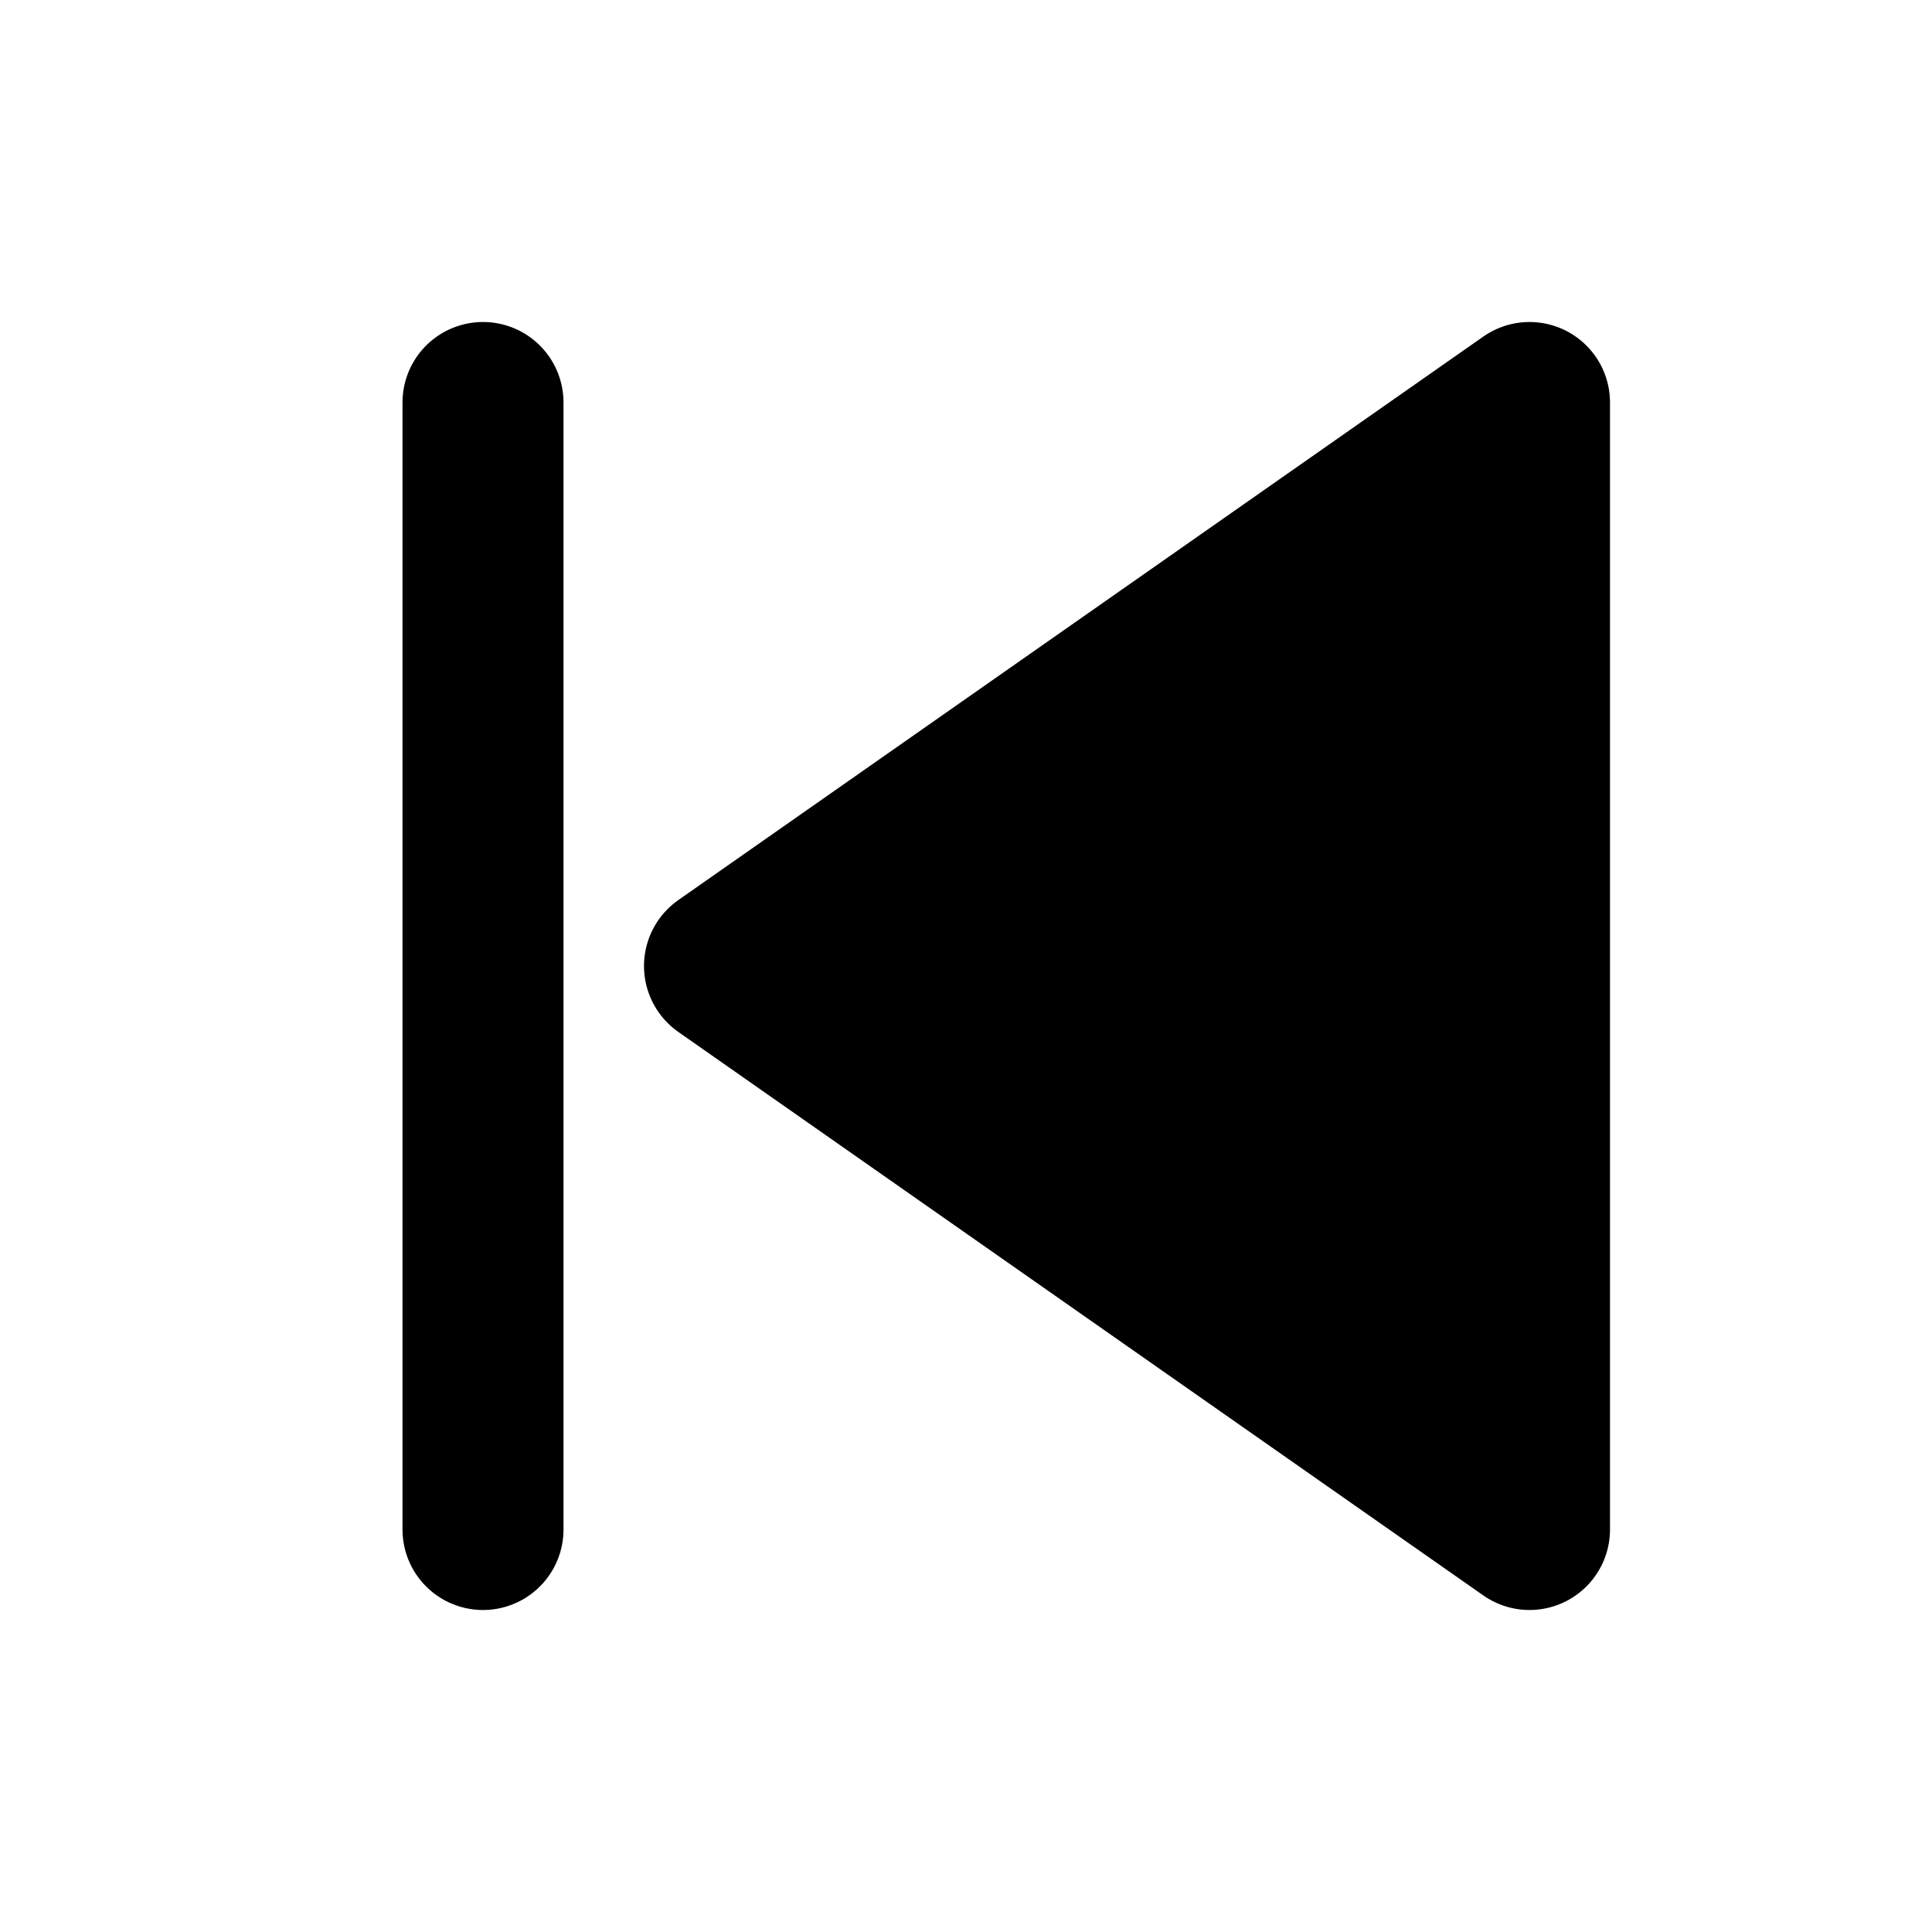
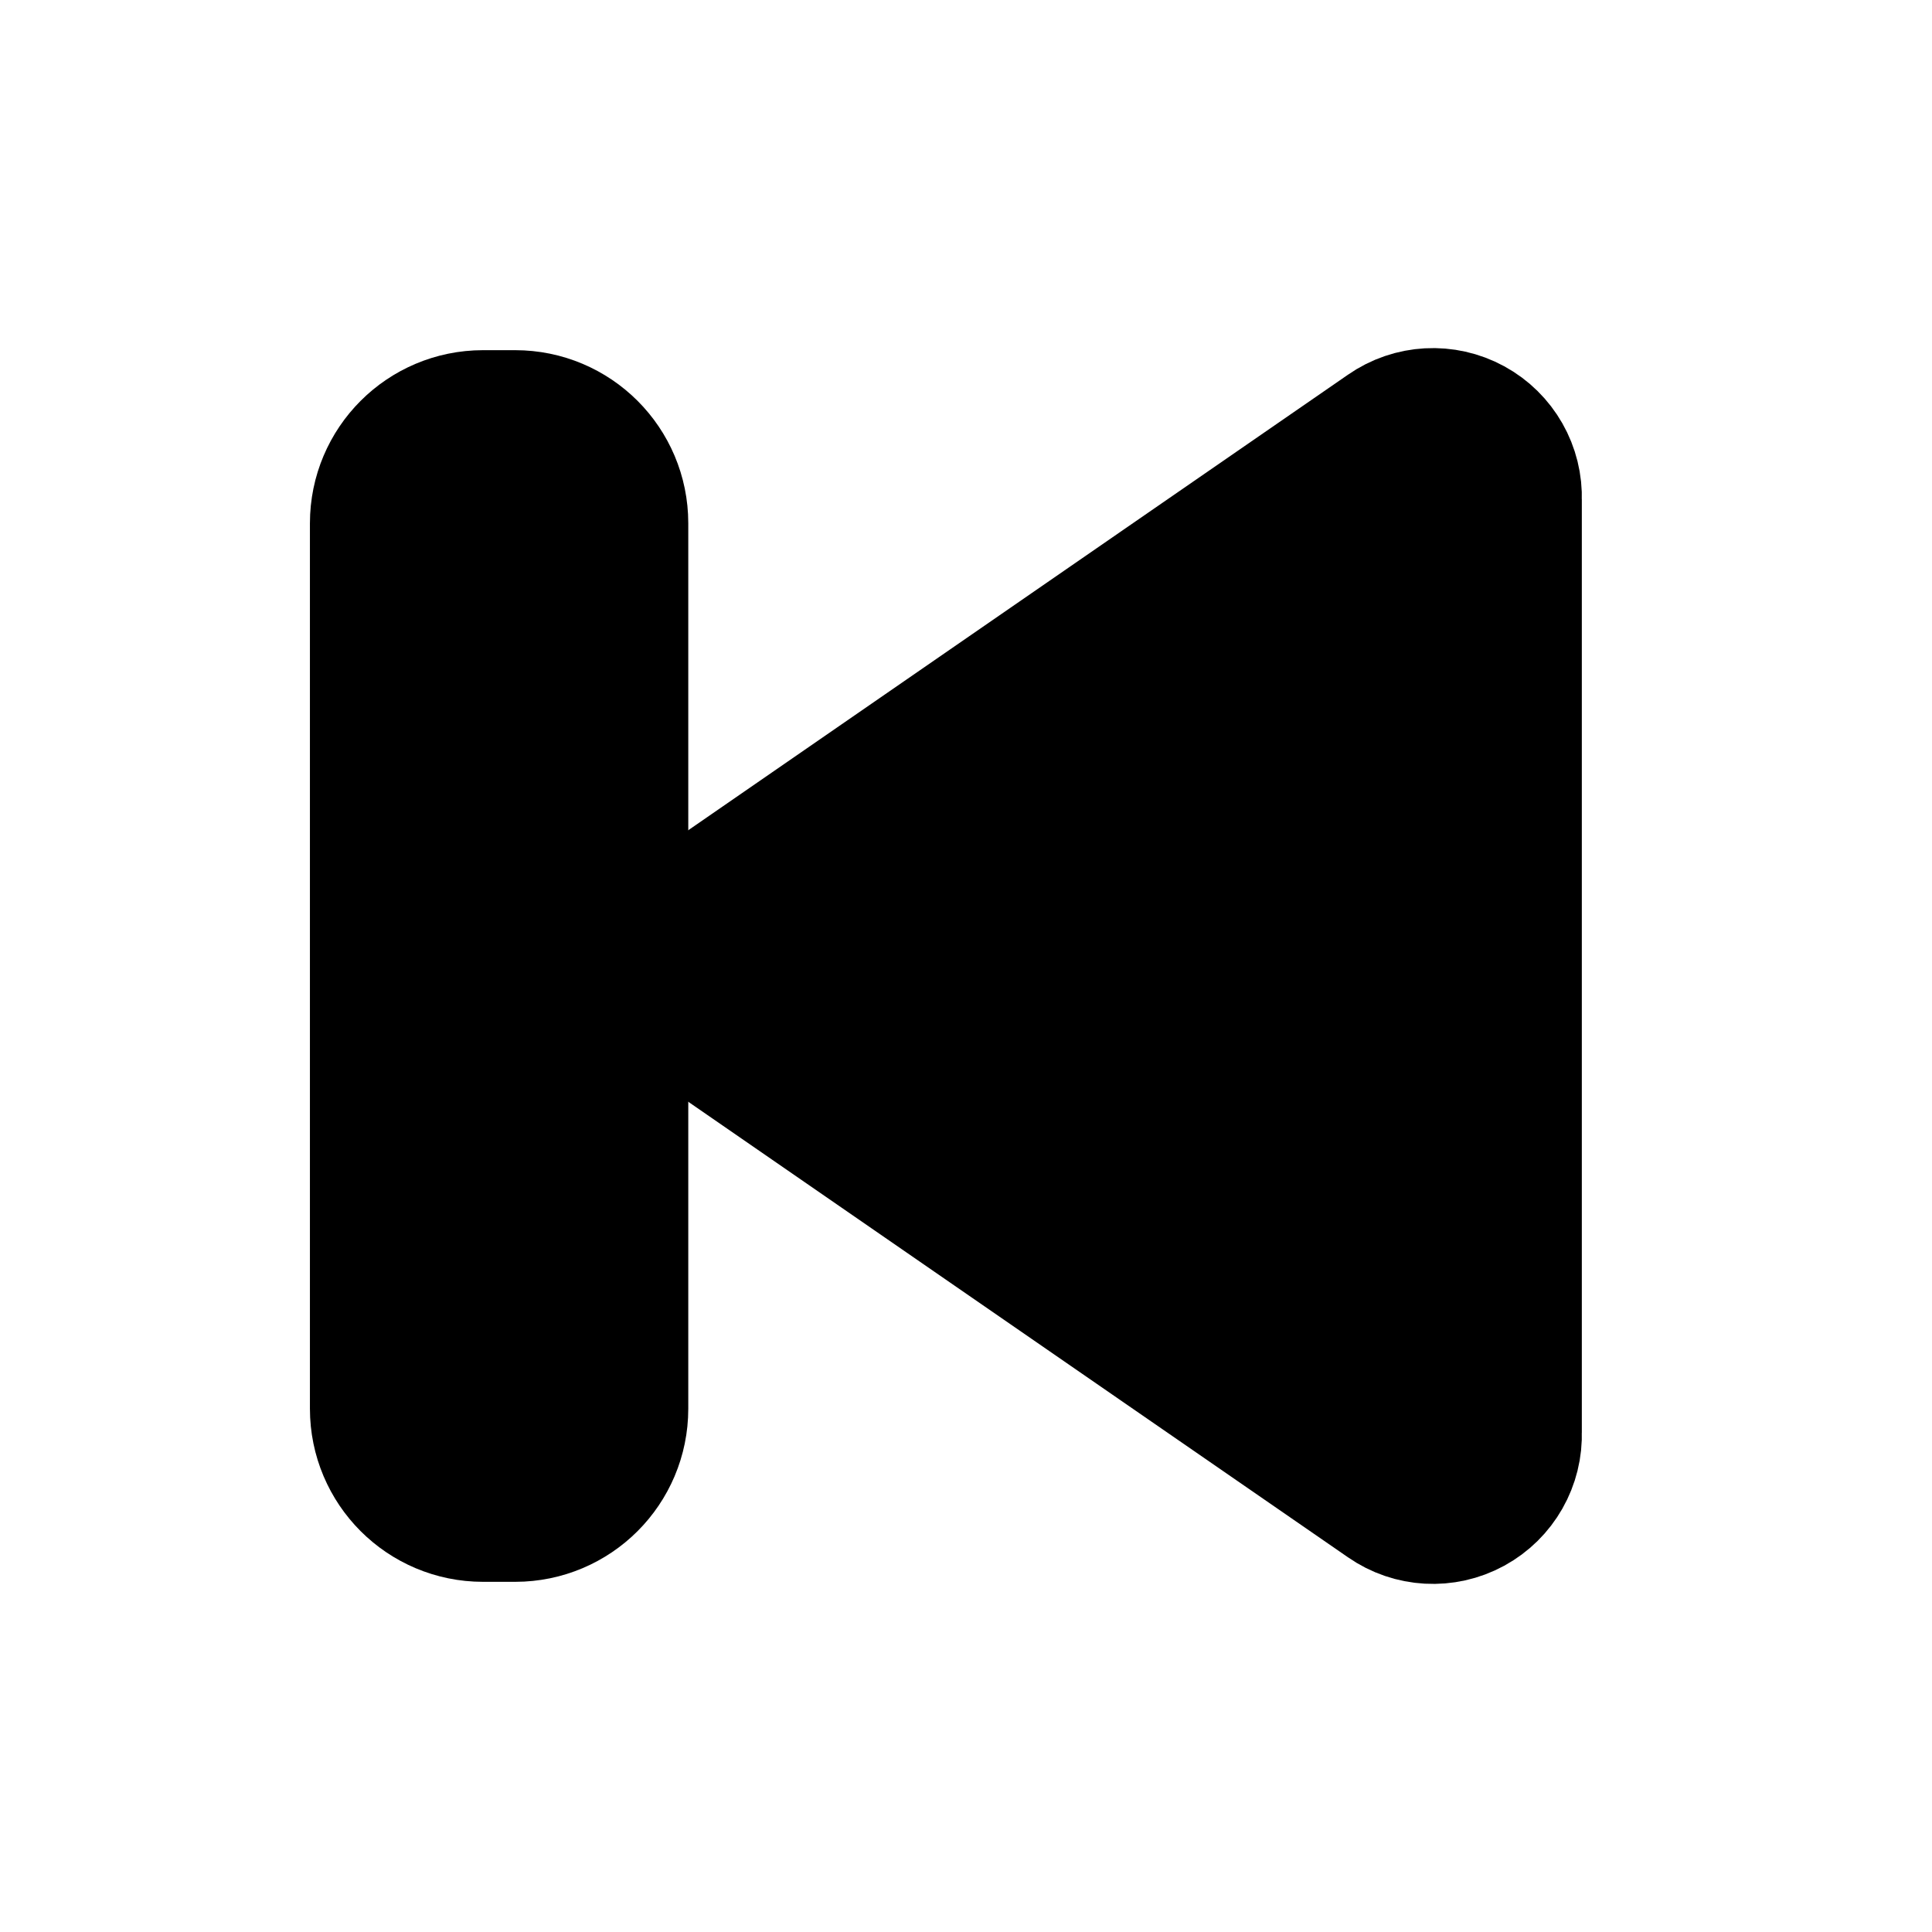
- <svg xmlns="http://www.w3.org/2000/svg" viewBox="0 0 24 24" width="24" height="24" fill="none" stroke="currentColor" stroke-width="2" stroke-linecap="round" stroke-linejoin="round">
-   <path d="M19 5v14L9 12z" fill="currentColor" />
-   <path d="M6 5v14" />
+ <svg xmlns="http://www.w3.org/2000/svg" viewBox="0 0 24 24" width="24" height="24" fill="currentColor" stroke="currentColor" stroke-width="2.3" stroke-linecap="round" stroke-linejoin="round">
+   <path d="M18.5 6.2v11.6a.7.7 0 0 1-1.1.6L9 12.6a.7.7 0 0 1 0-1.2l8.4-5.8a.7.7 0 0 1 1.1.6z" />
+   <rect x="5" y="5.5" width="2.4" height="13" rx="1" />
</svg>
